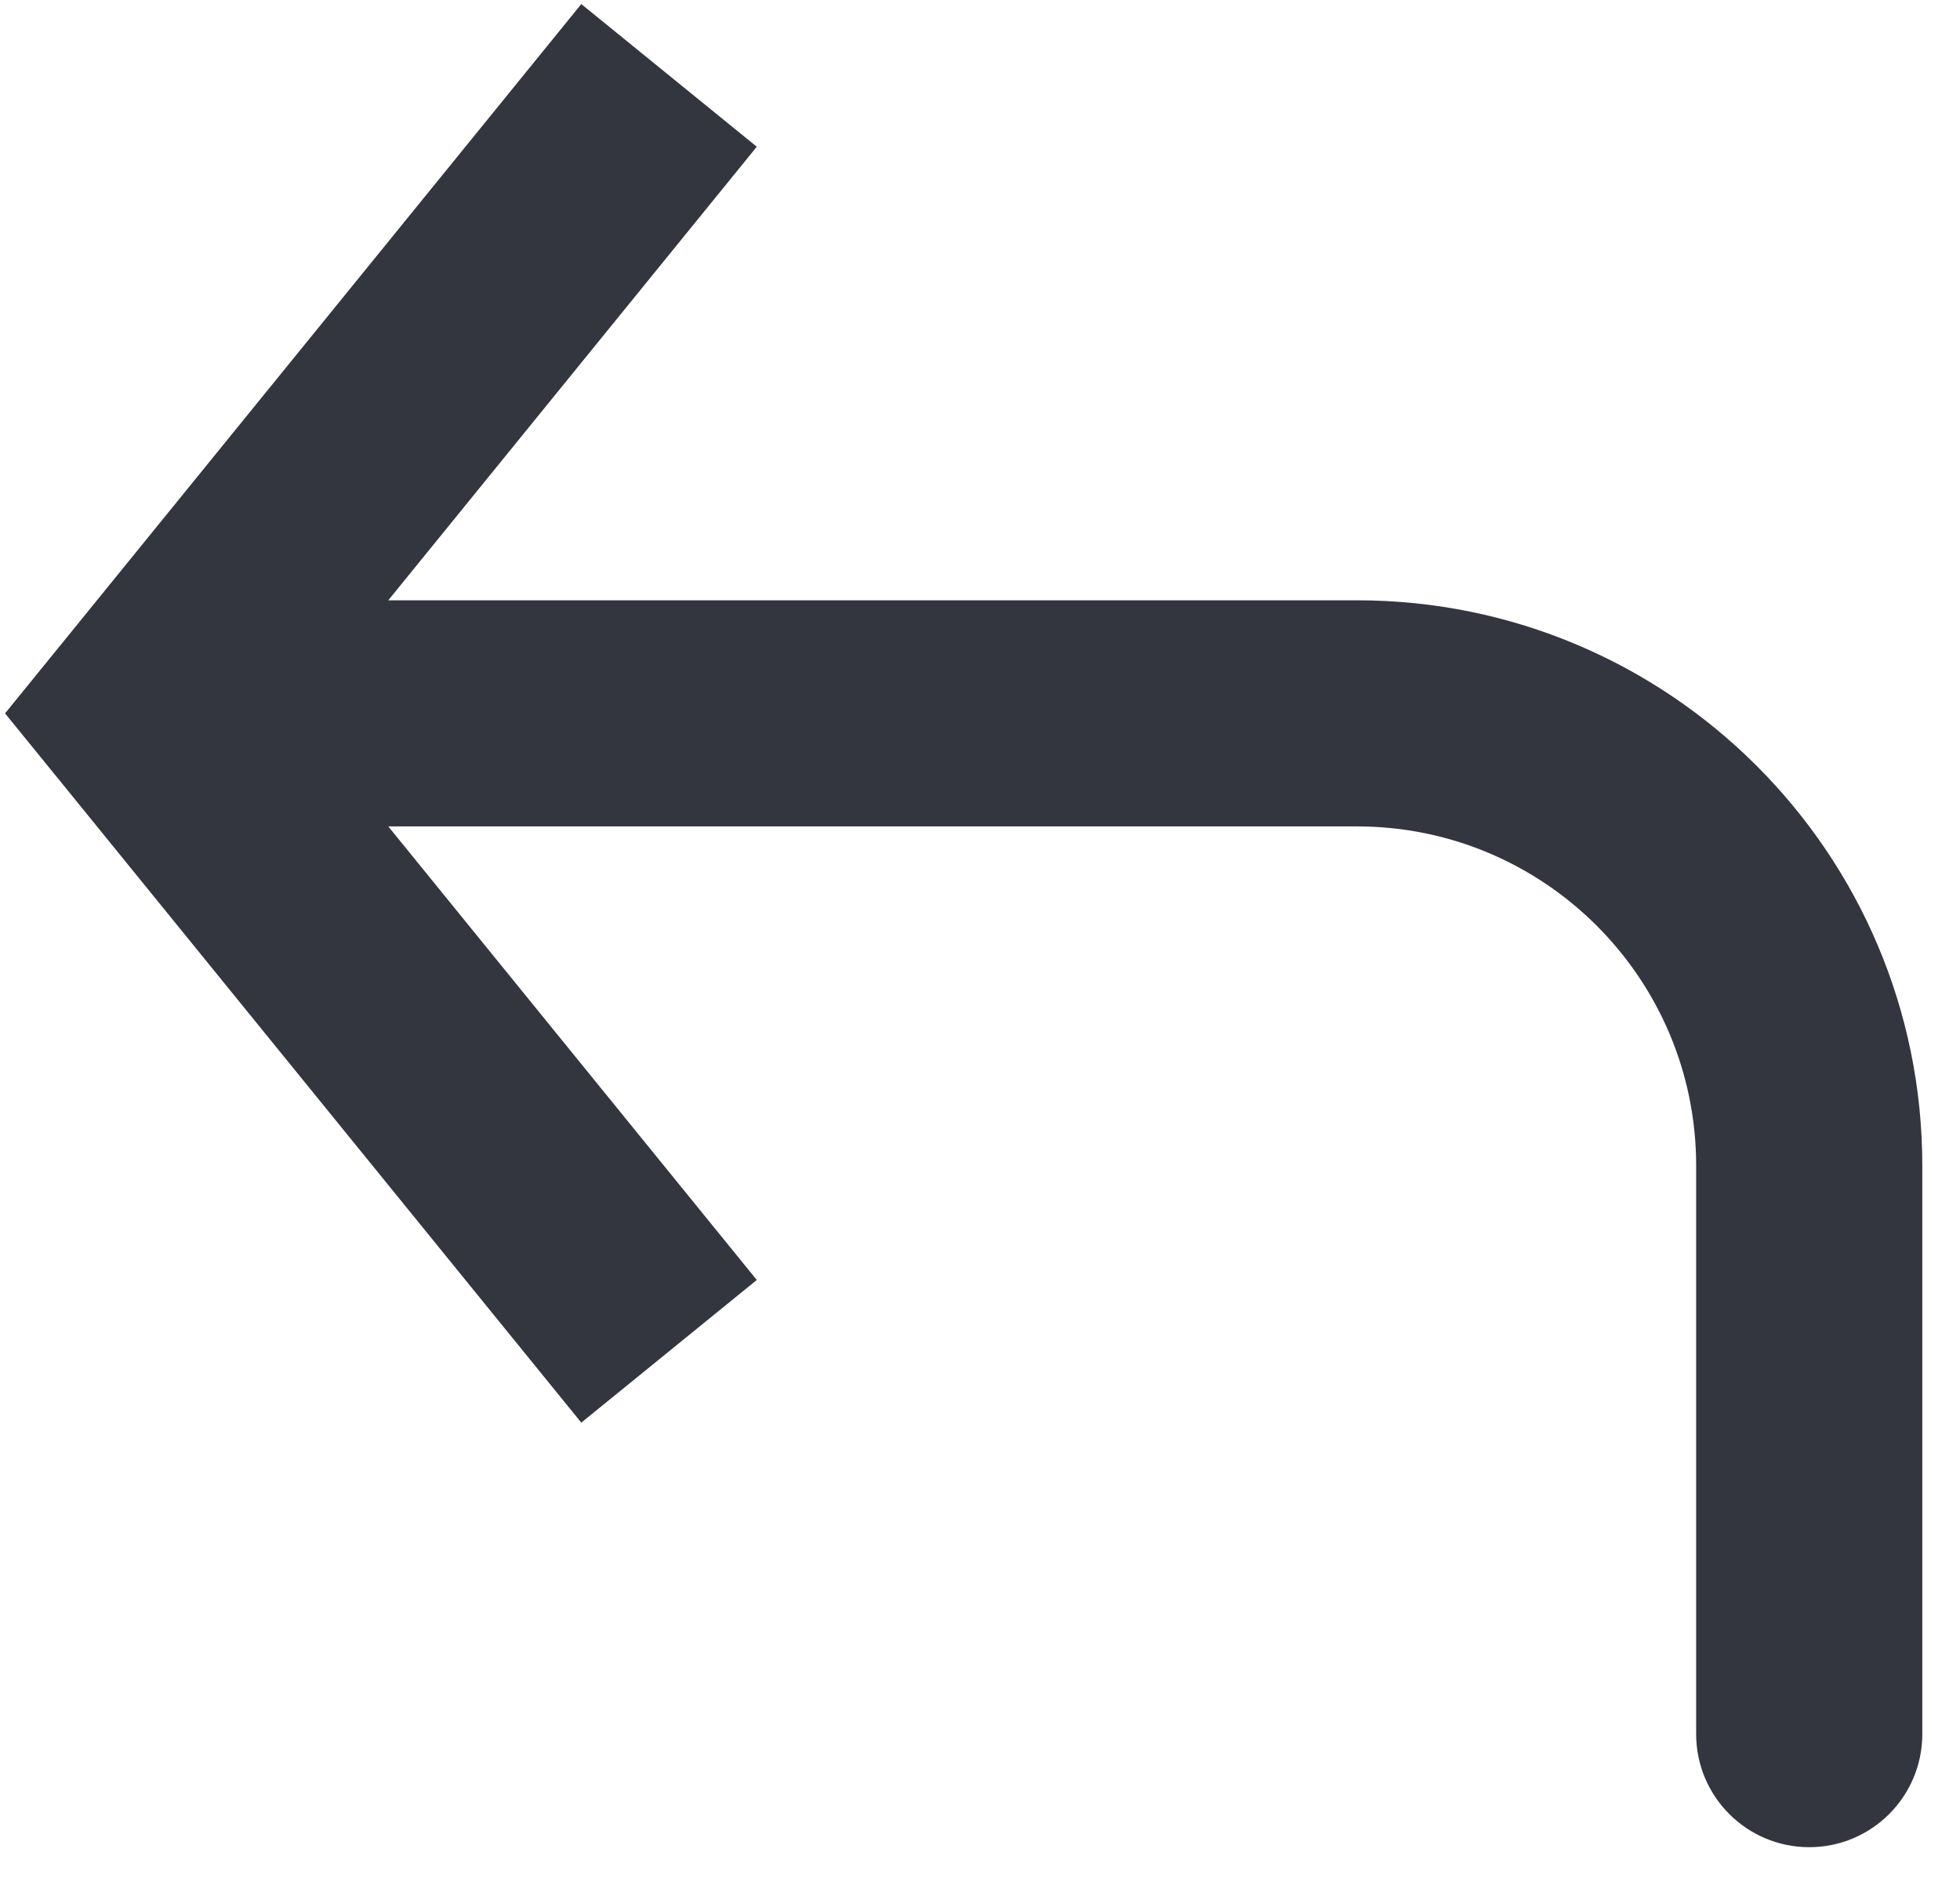
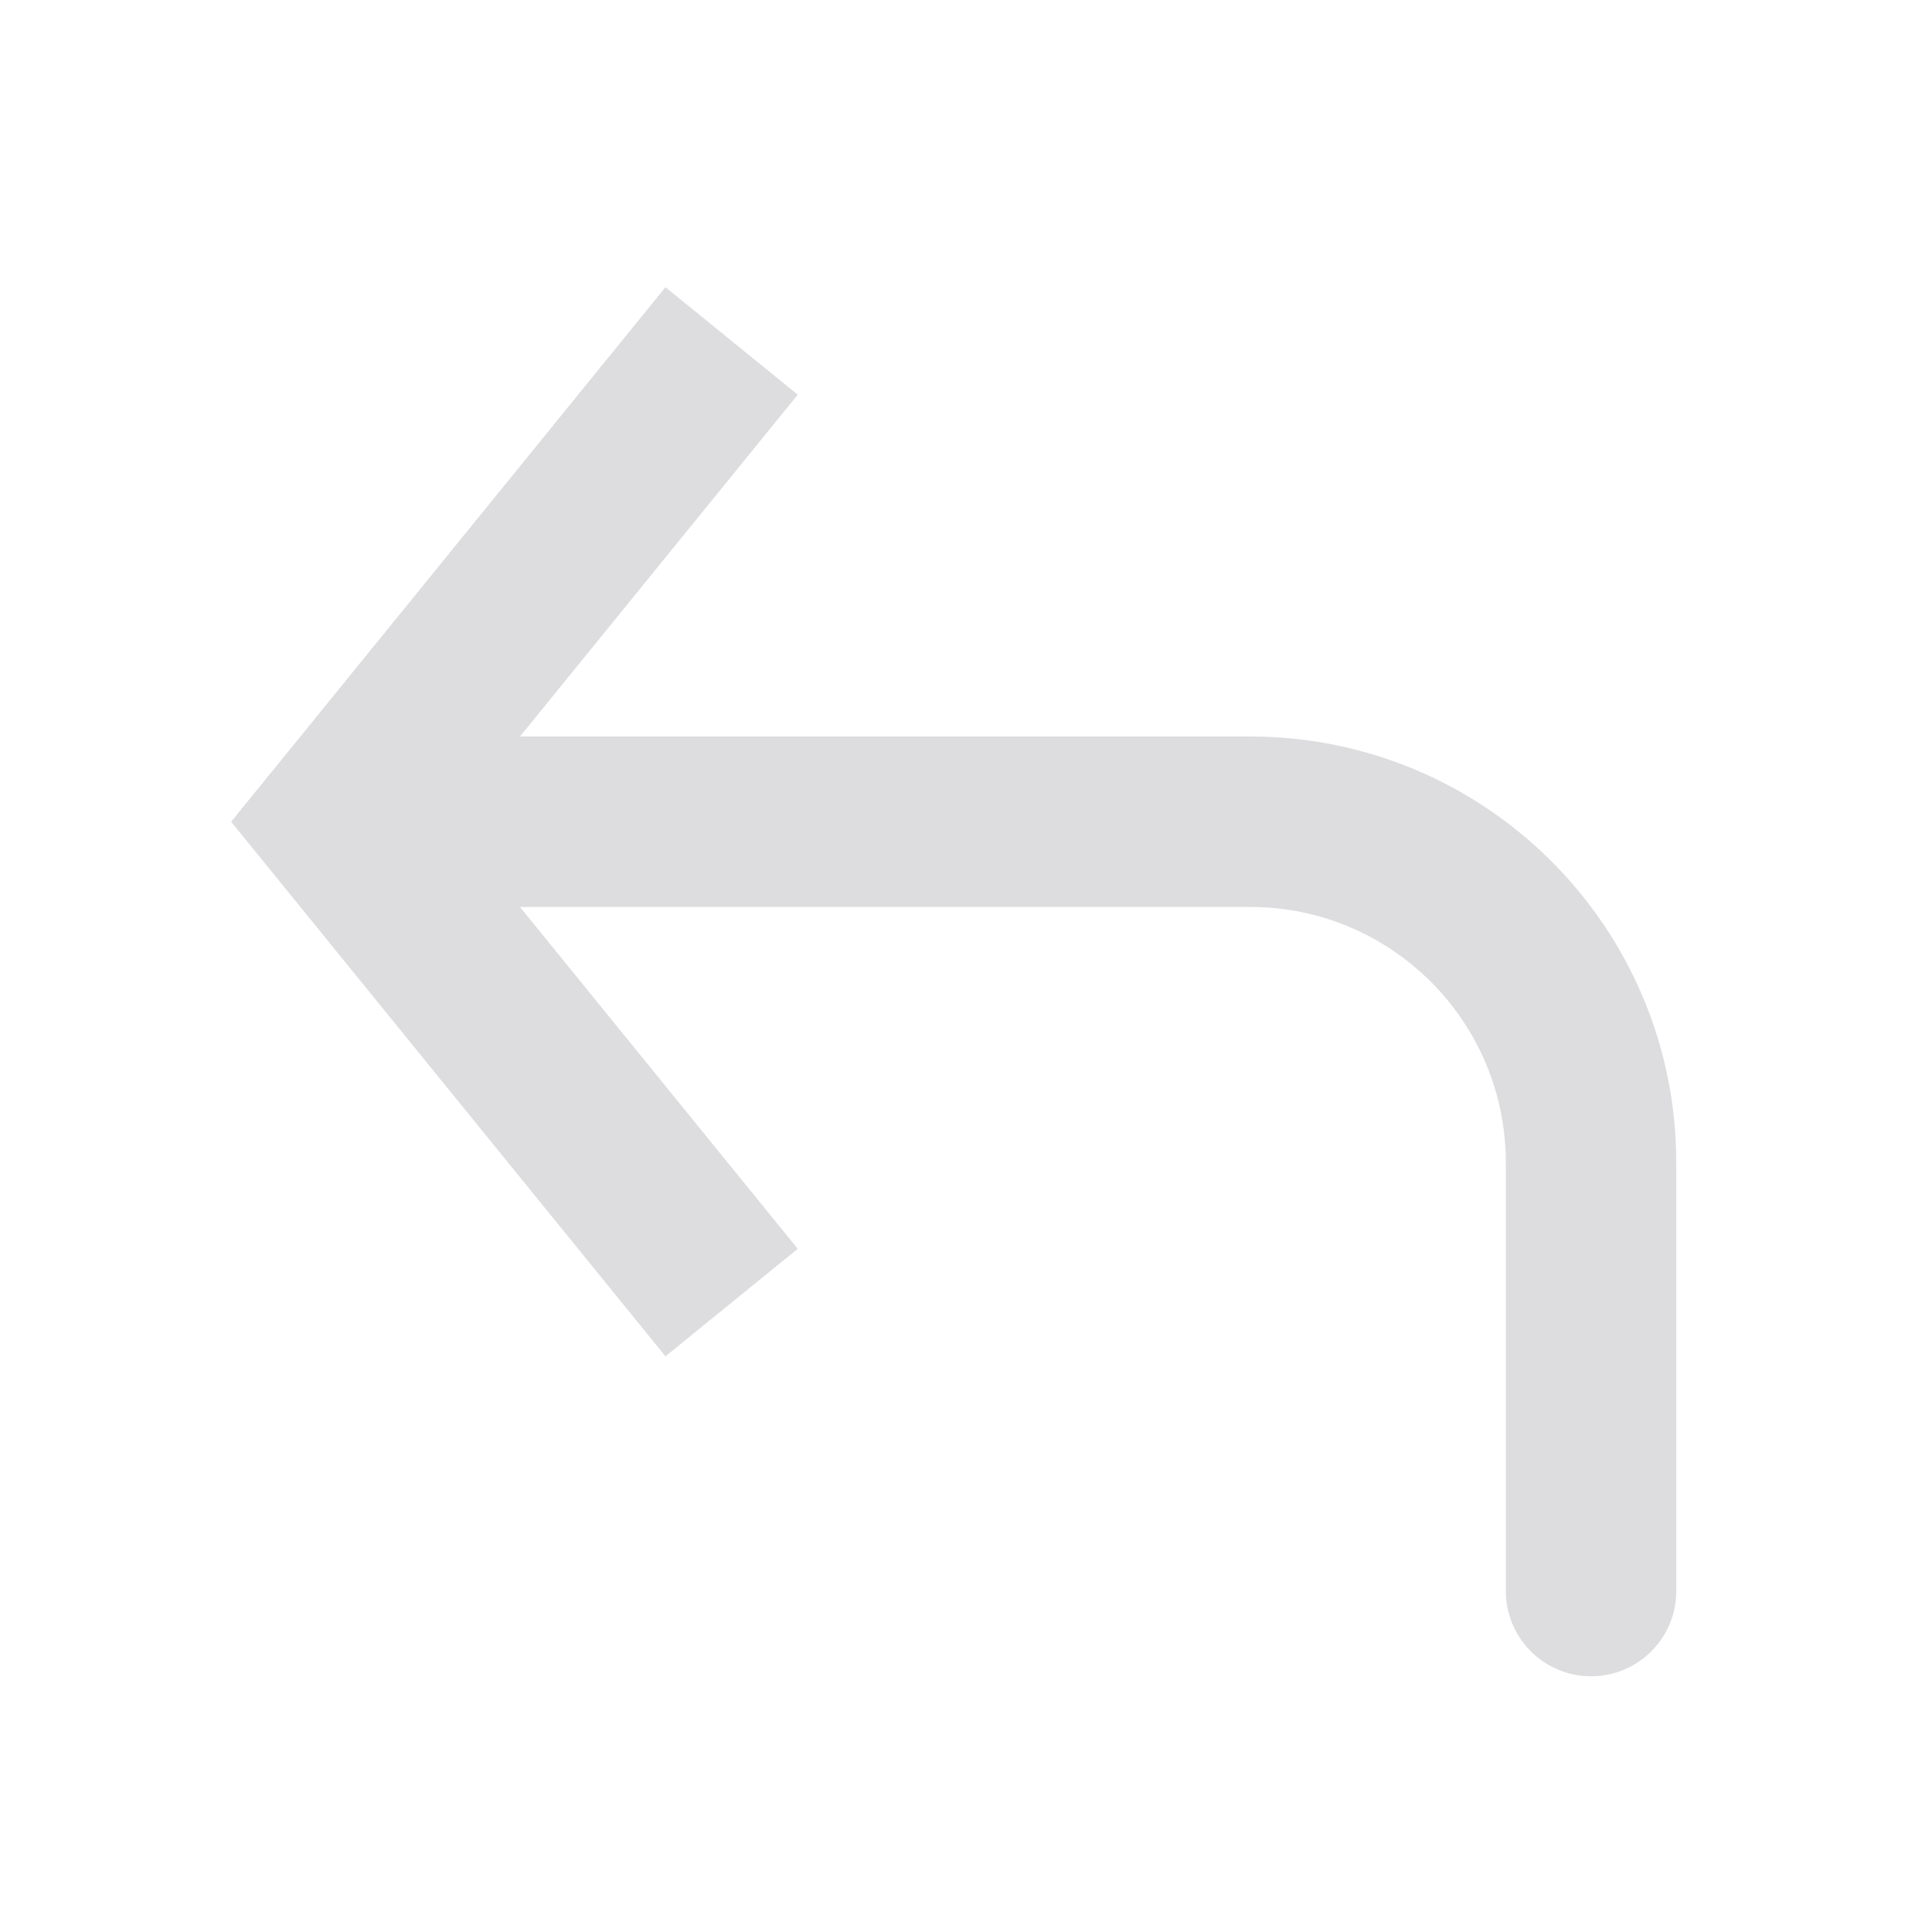
- <svg xmlns="http://www.w3.org/2000/svg" width="26" height="25" viewBox="0 0 26 25" fill="none">
-   <path d="M2 9.462L0.836 10.407L0.067 9.462L0.836 8.516L2 9.462ZM25.5 23C25.5 23.828 24.828 24.5 24 24.5C23.172 24.5 22.5 23.828 22.5 23L25.5 23ZM8.875 17.923L7.711 18.869L0.836 10.407L2 9.462L3.164 8.516L10.039 16.977L8.875 17.923ZM2 9.462L0.836 8.516L7.711 0.054L8.875 1L10.039 1.946L3.164 10.407L2 9.462ZM2 9.462L2 7.962L18 7.962L18 9.462L18 10.961L2 10.961L2 9.462ZM24 15.461L25.5 15.461L25.5 23L24 23L22.5 23L22.5 15.461L24 15.461ZM18 9.462L18 7.962C22.142 7.962 25.5 11.319 25.5 15.461L24 15.461L22.5 15.461C22.5 12.976 20.485 10.961 18 10.961L18 9.462Z" fill="#33363F" />
+ <svg xmlns="http://www.w3.org/2000/svg" width="34" height="34" viewBox="0 0 34 34" fill="none">
+   <g opacity="0.17">
+     <path d="M6 14.461L4.836 15.407L4.067 14.461L4.836 13.516L6 14.461ZM29.5 28C29.5 28.828 28.828 29.5 28 29.5C27.172 29.5 26.5 28.828 26.5 28L29.5 28ZM12.875 22.923L11.711 23.869L4.836 15.407L6 14.461L7.164 13.516L14.039 21.977L12.875 22.923ZM6 14.461L4.836 13.516L11.711 5.054L12.875 6L14.039 6.946L7.164 15.407L6 14.461ZM6 14.461L6 12.961L22 12.961L22 14.461L22 15.961L6 15.961L6 14.461ZM28 20.462L29.5 20.462L29.5 28L28 28L26.5 28L26.5 20.462L28 20.462ZM22 14.461L22 12.961C26.142 12.961 29.5 16.319 29.5 20.462L28 20.462L26.5 20.462C26.5 17.976 24.485 15.961 22 15.961L22 14.461Z" fill="#33363F" />
+   </g>
</svg>
